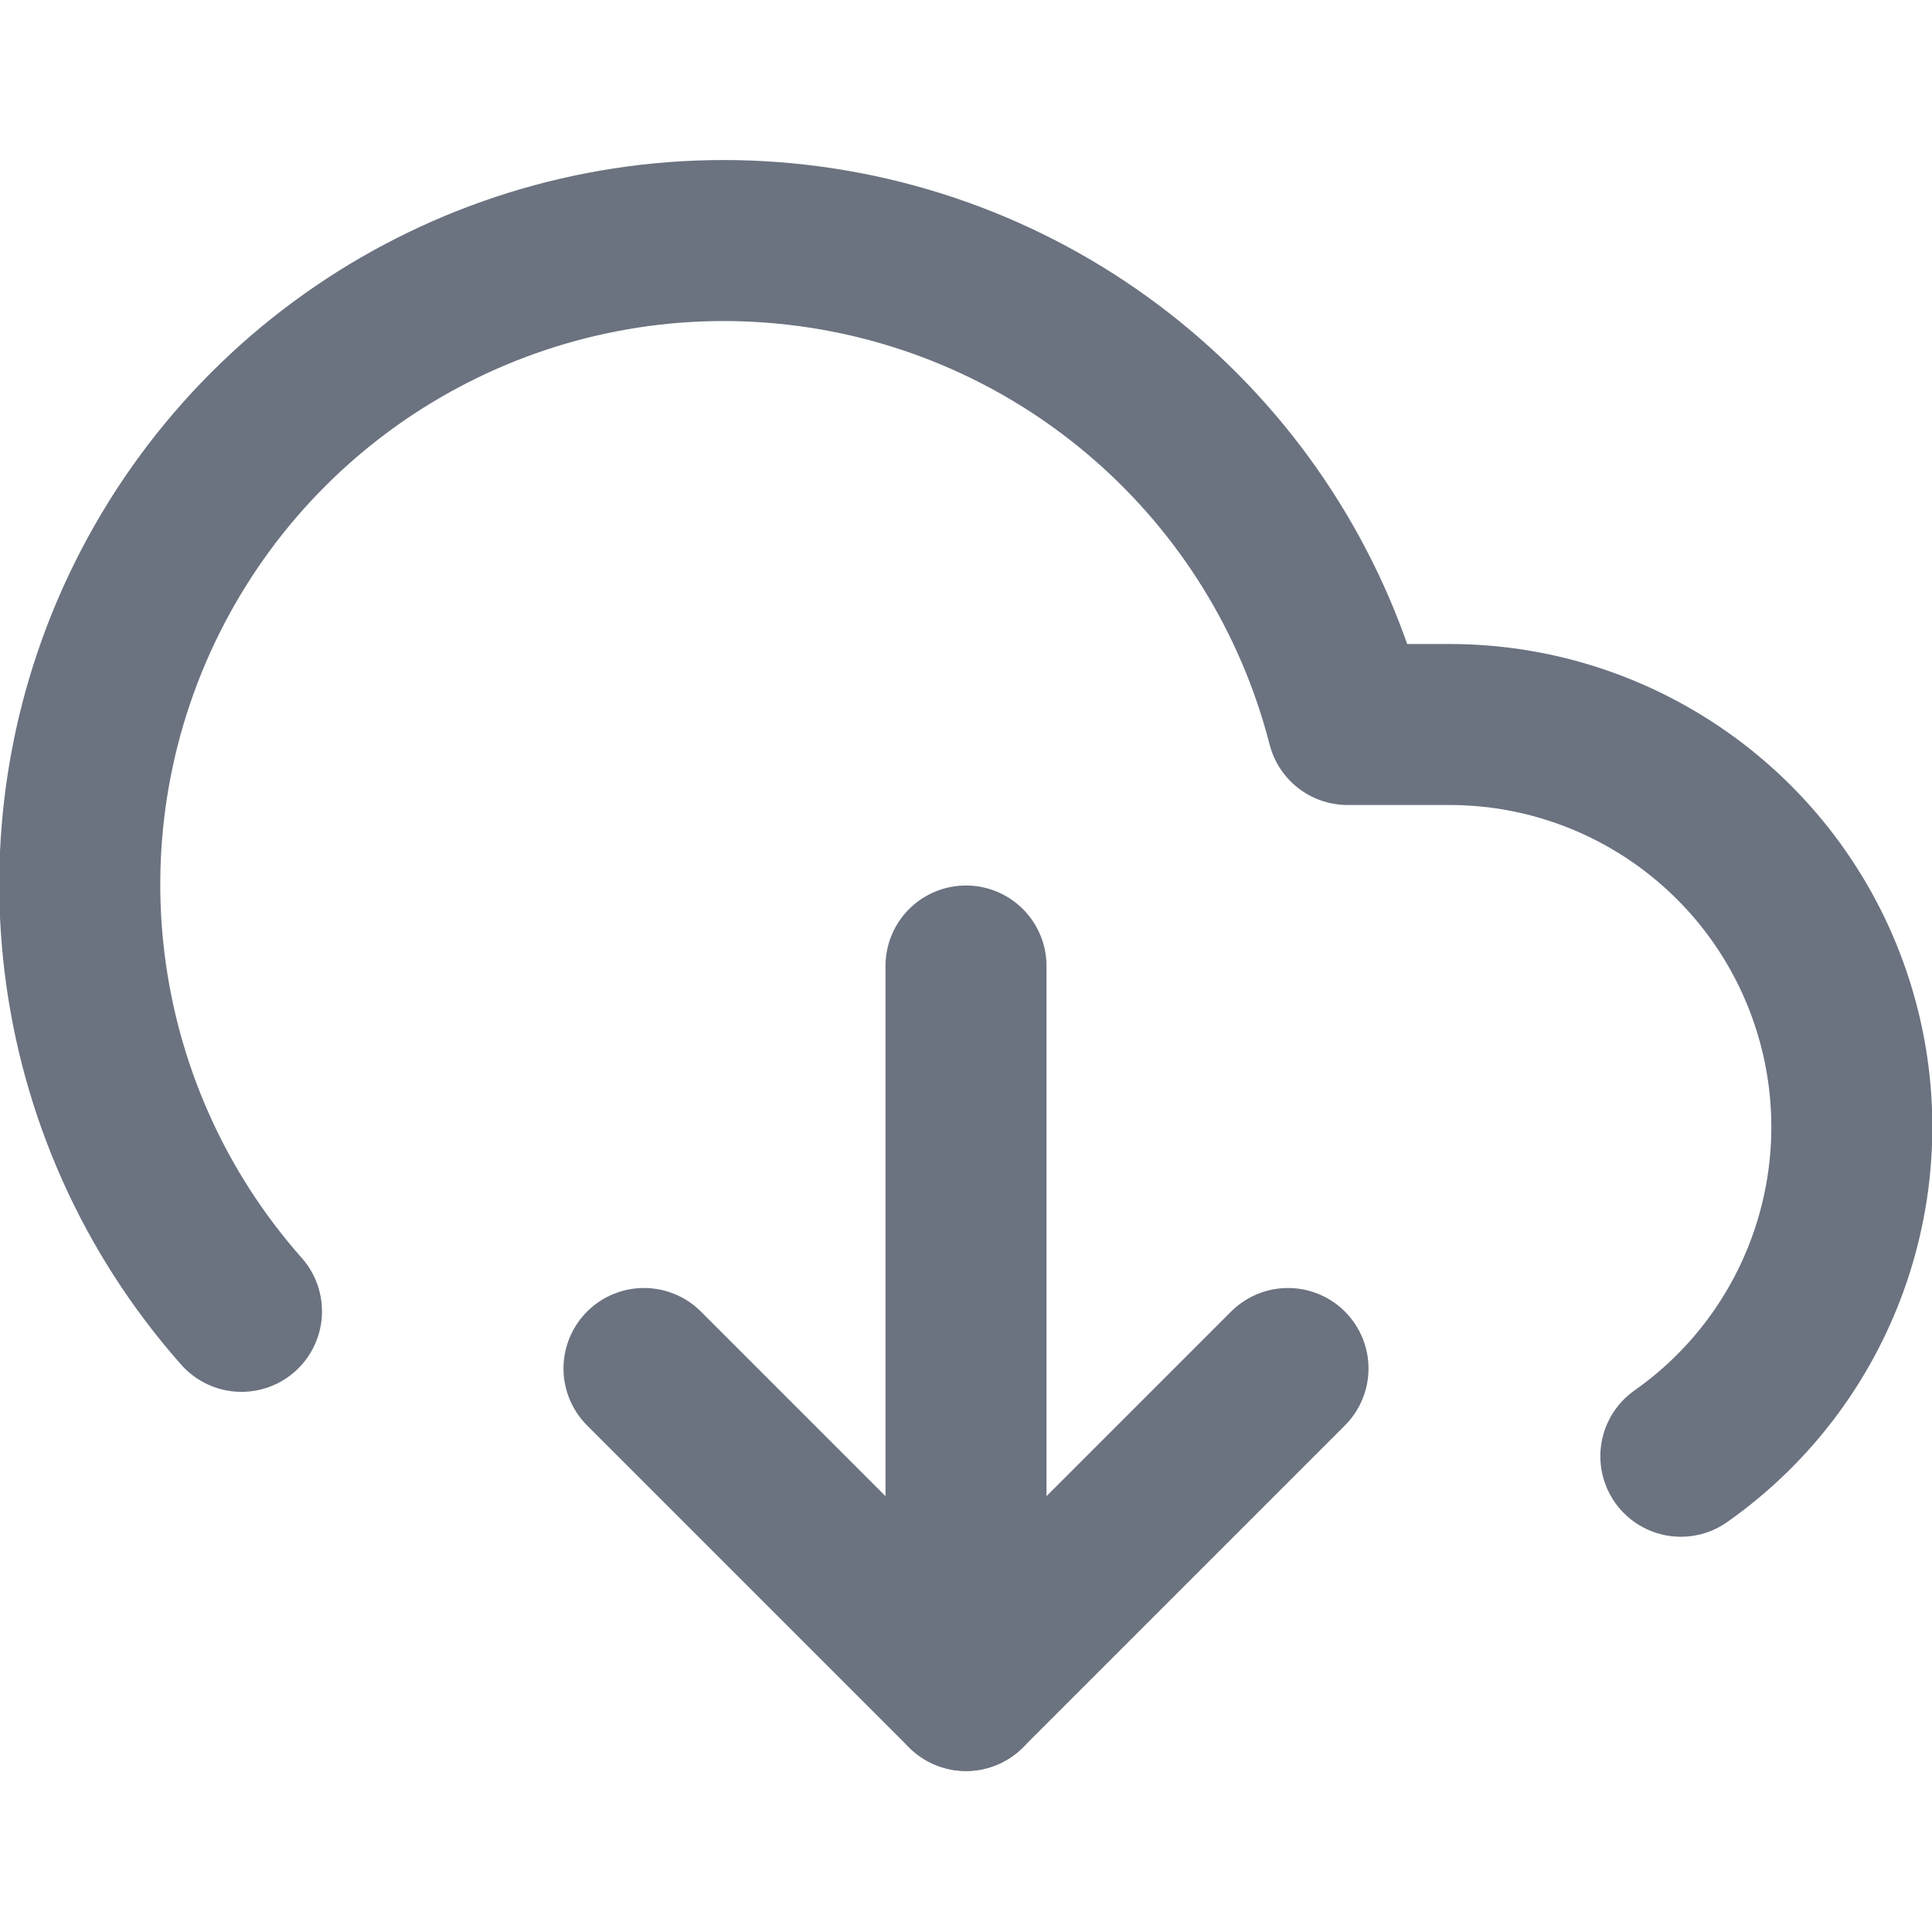
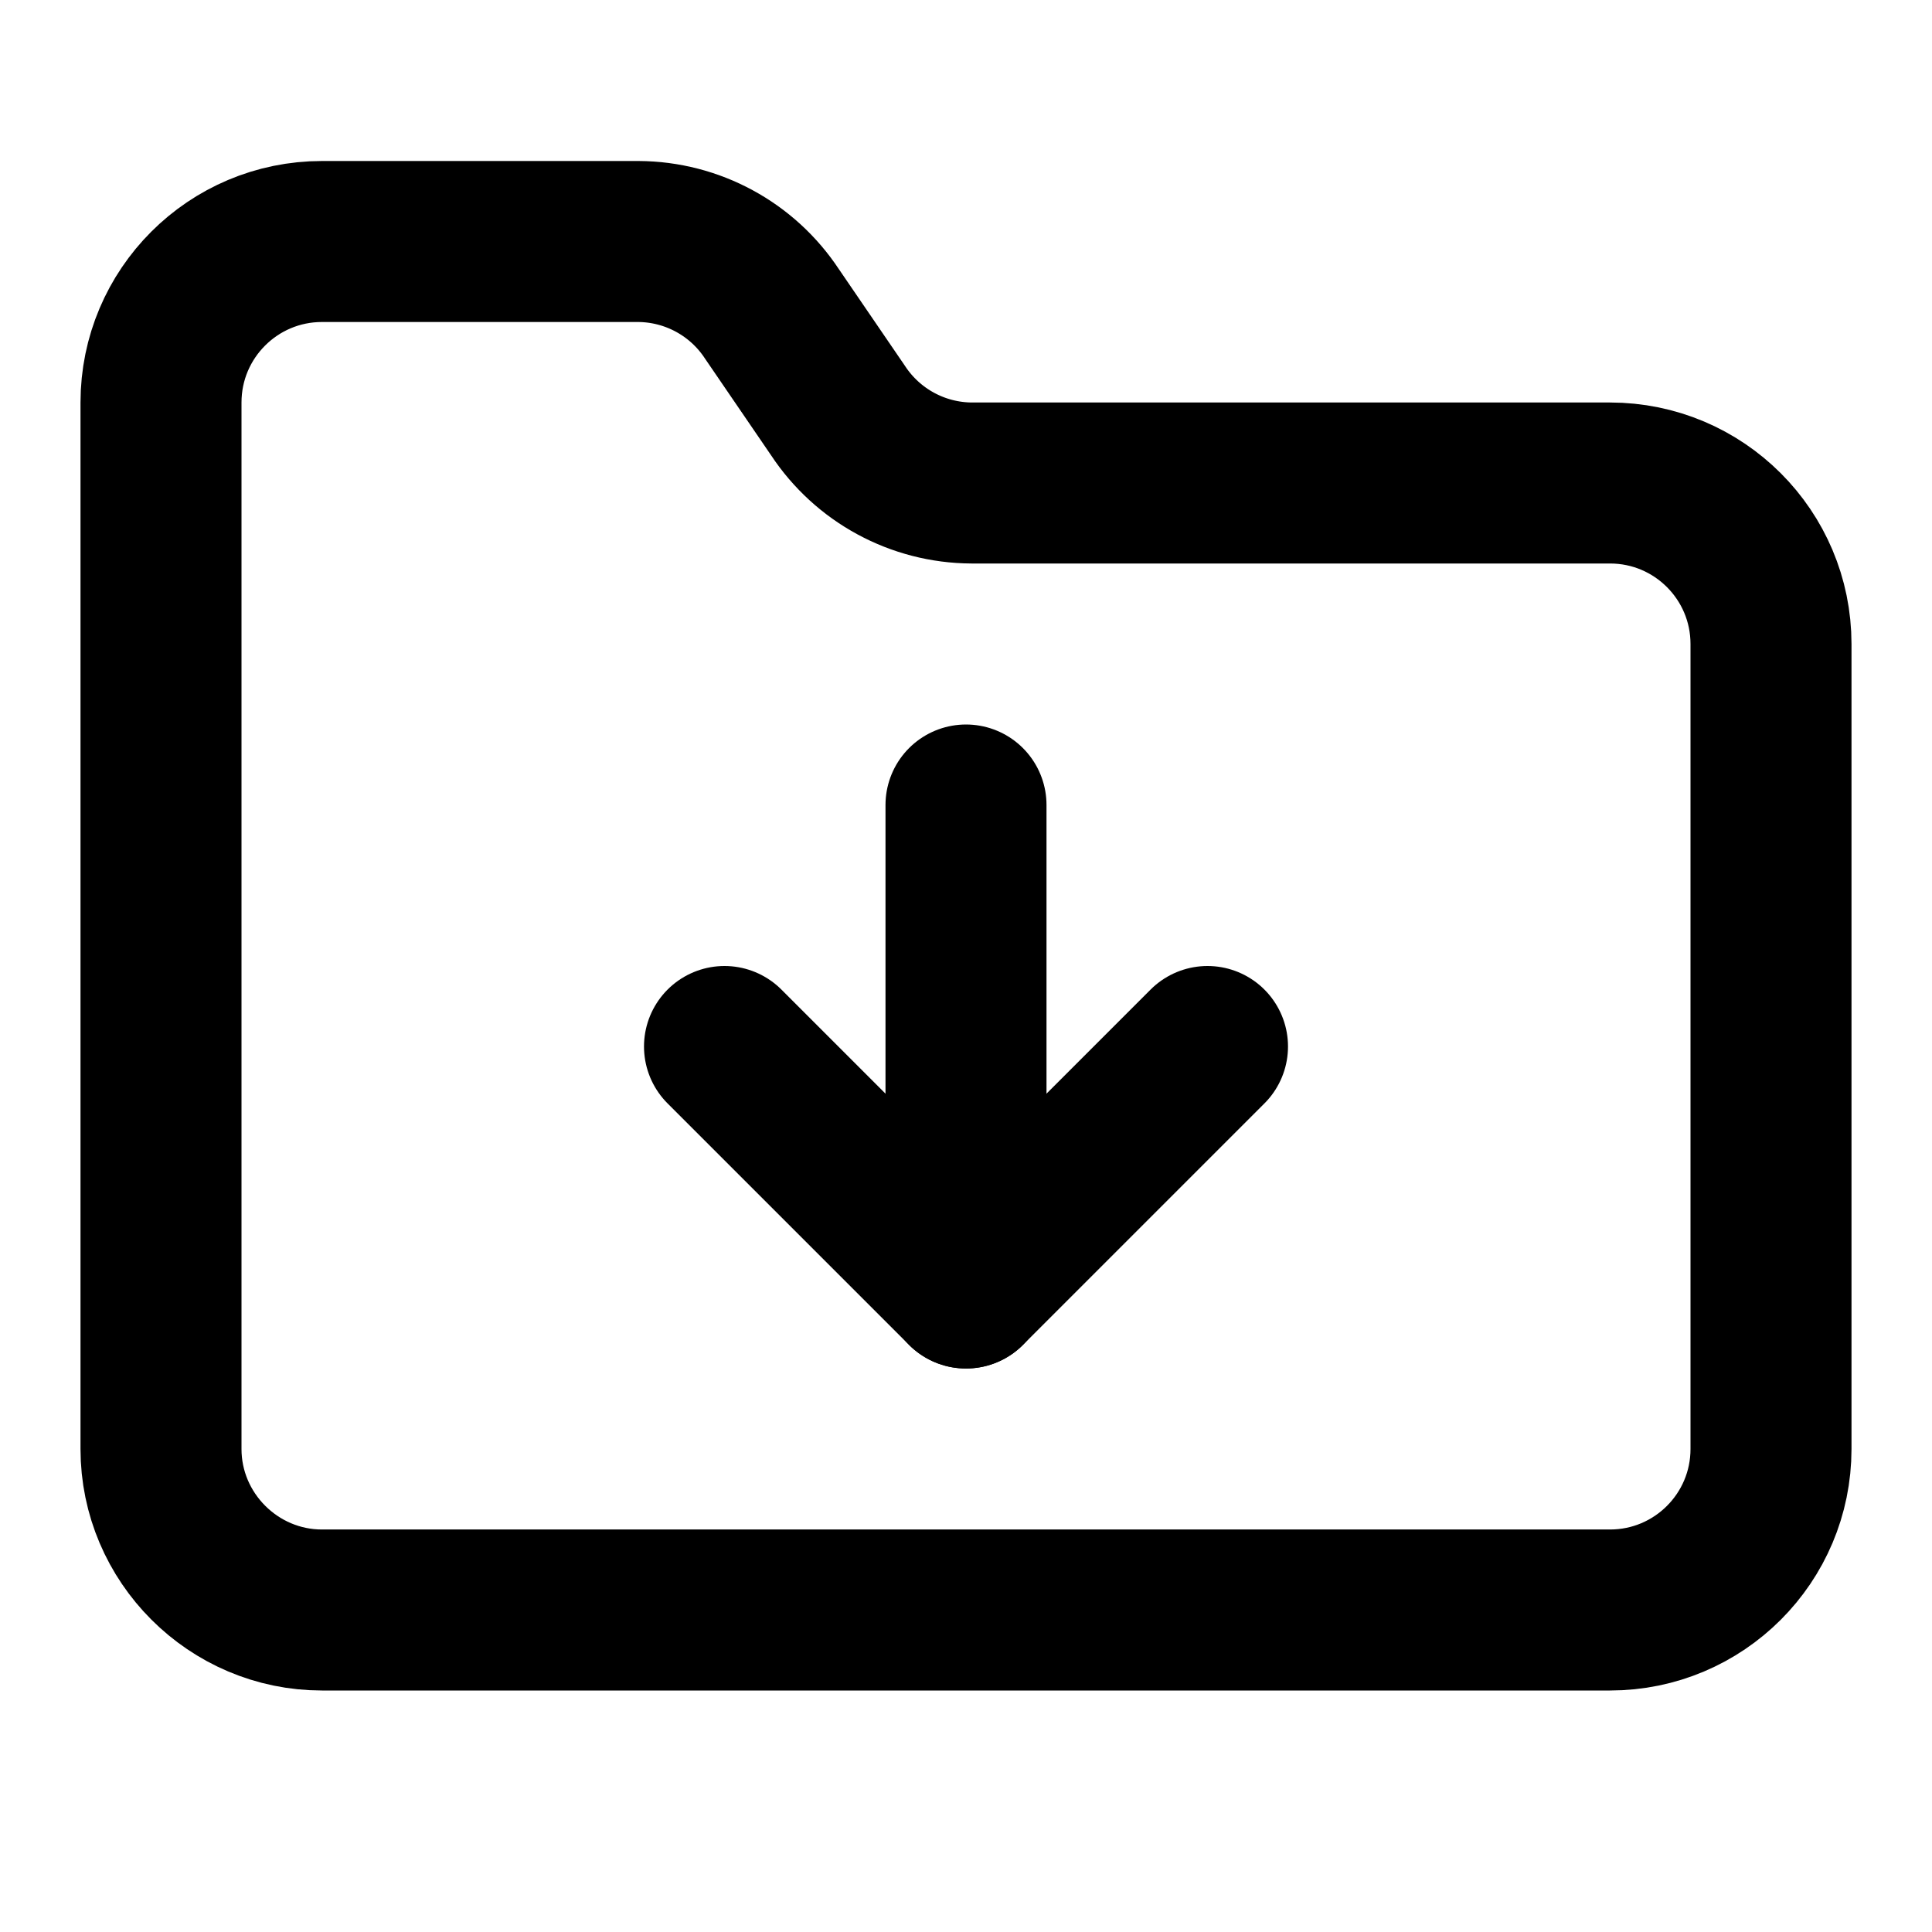
- <svg xmlns="http://www.w3.org/2000/svg" width="24" height="24" viewBox="0 0 24 24" fill="none" stroke="#6b7280" stroke-width="2" stroke-linecap="round" stroke-linejoin="round" class="feather feather-download-cloud">
-   <polyline points="8 17 12 21 16 17" />
-   <line x1="12" y1="12" x2="12" y2="21" />
-   <path d="M20.88 18.09A5 5 0 0 0 18 9h-1.26A8 8 0 1 0 3 16.29" />
+ <svg xmlns="http://www.w3.org/2000/svg" width="24" height="24" viewBox="0 0 24 24" fill="none" stroke="currentColor" stroke-width="2" stroke-linecap="round" stroke-linejoin="round" class="lucide lucide-folder-down">
+   <path d="M4 20h16a2 2 0 0 0 2-2V8a2 2 0 0 0-2-2h-7.93a2 2 0 0 1-1.66-.9l-.82-1.2A2 2 0 0 0 7.93 3H4a2 2 0 0 0-2 2v13c0 1.1.9 2 2 2Z" />
+   <path d="M12 10v6" />
+   <path d="m15 13-3 3-3-3" />
</svg>
